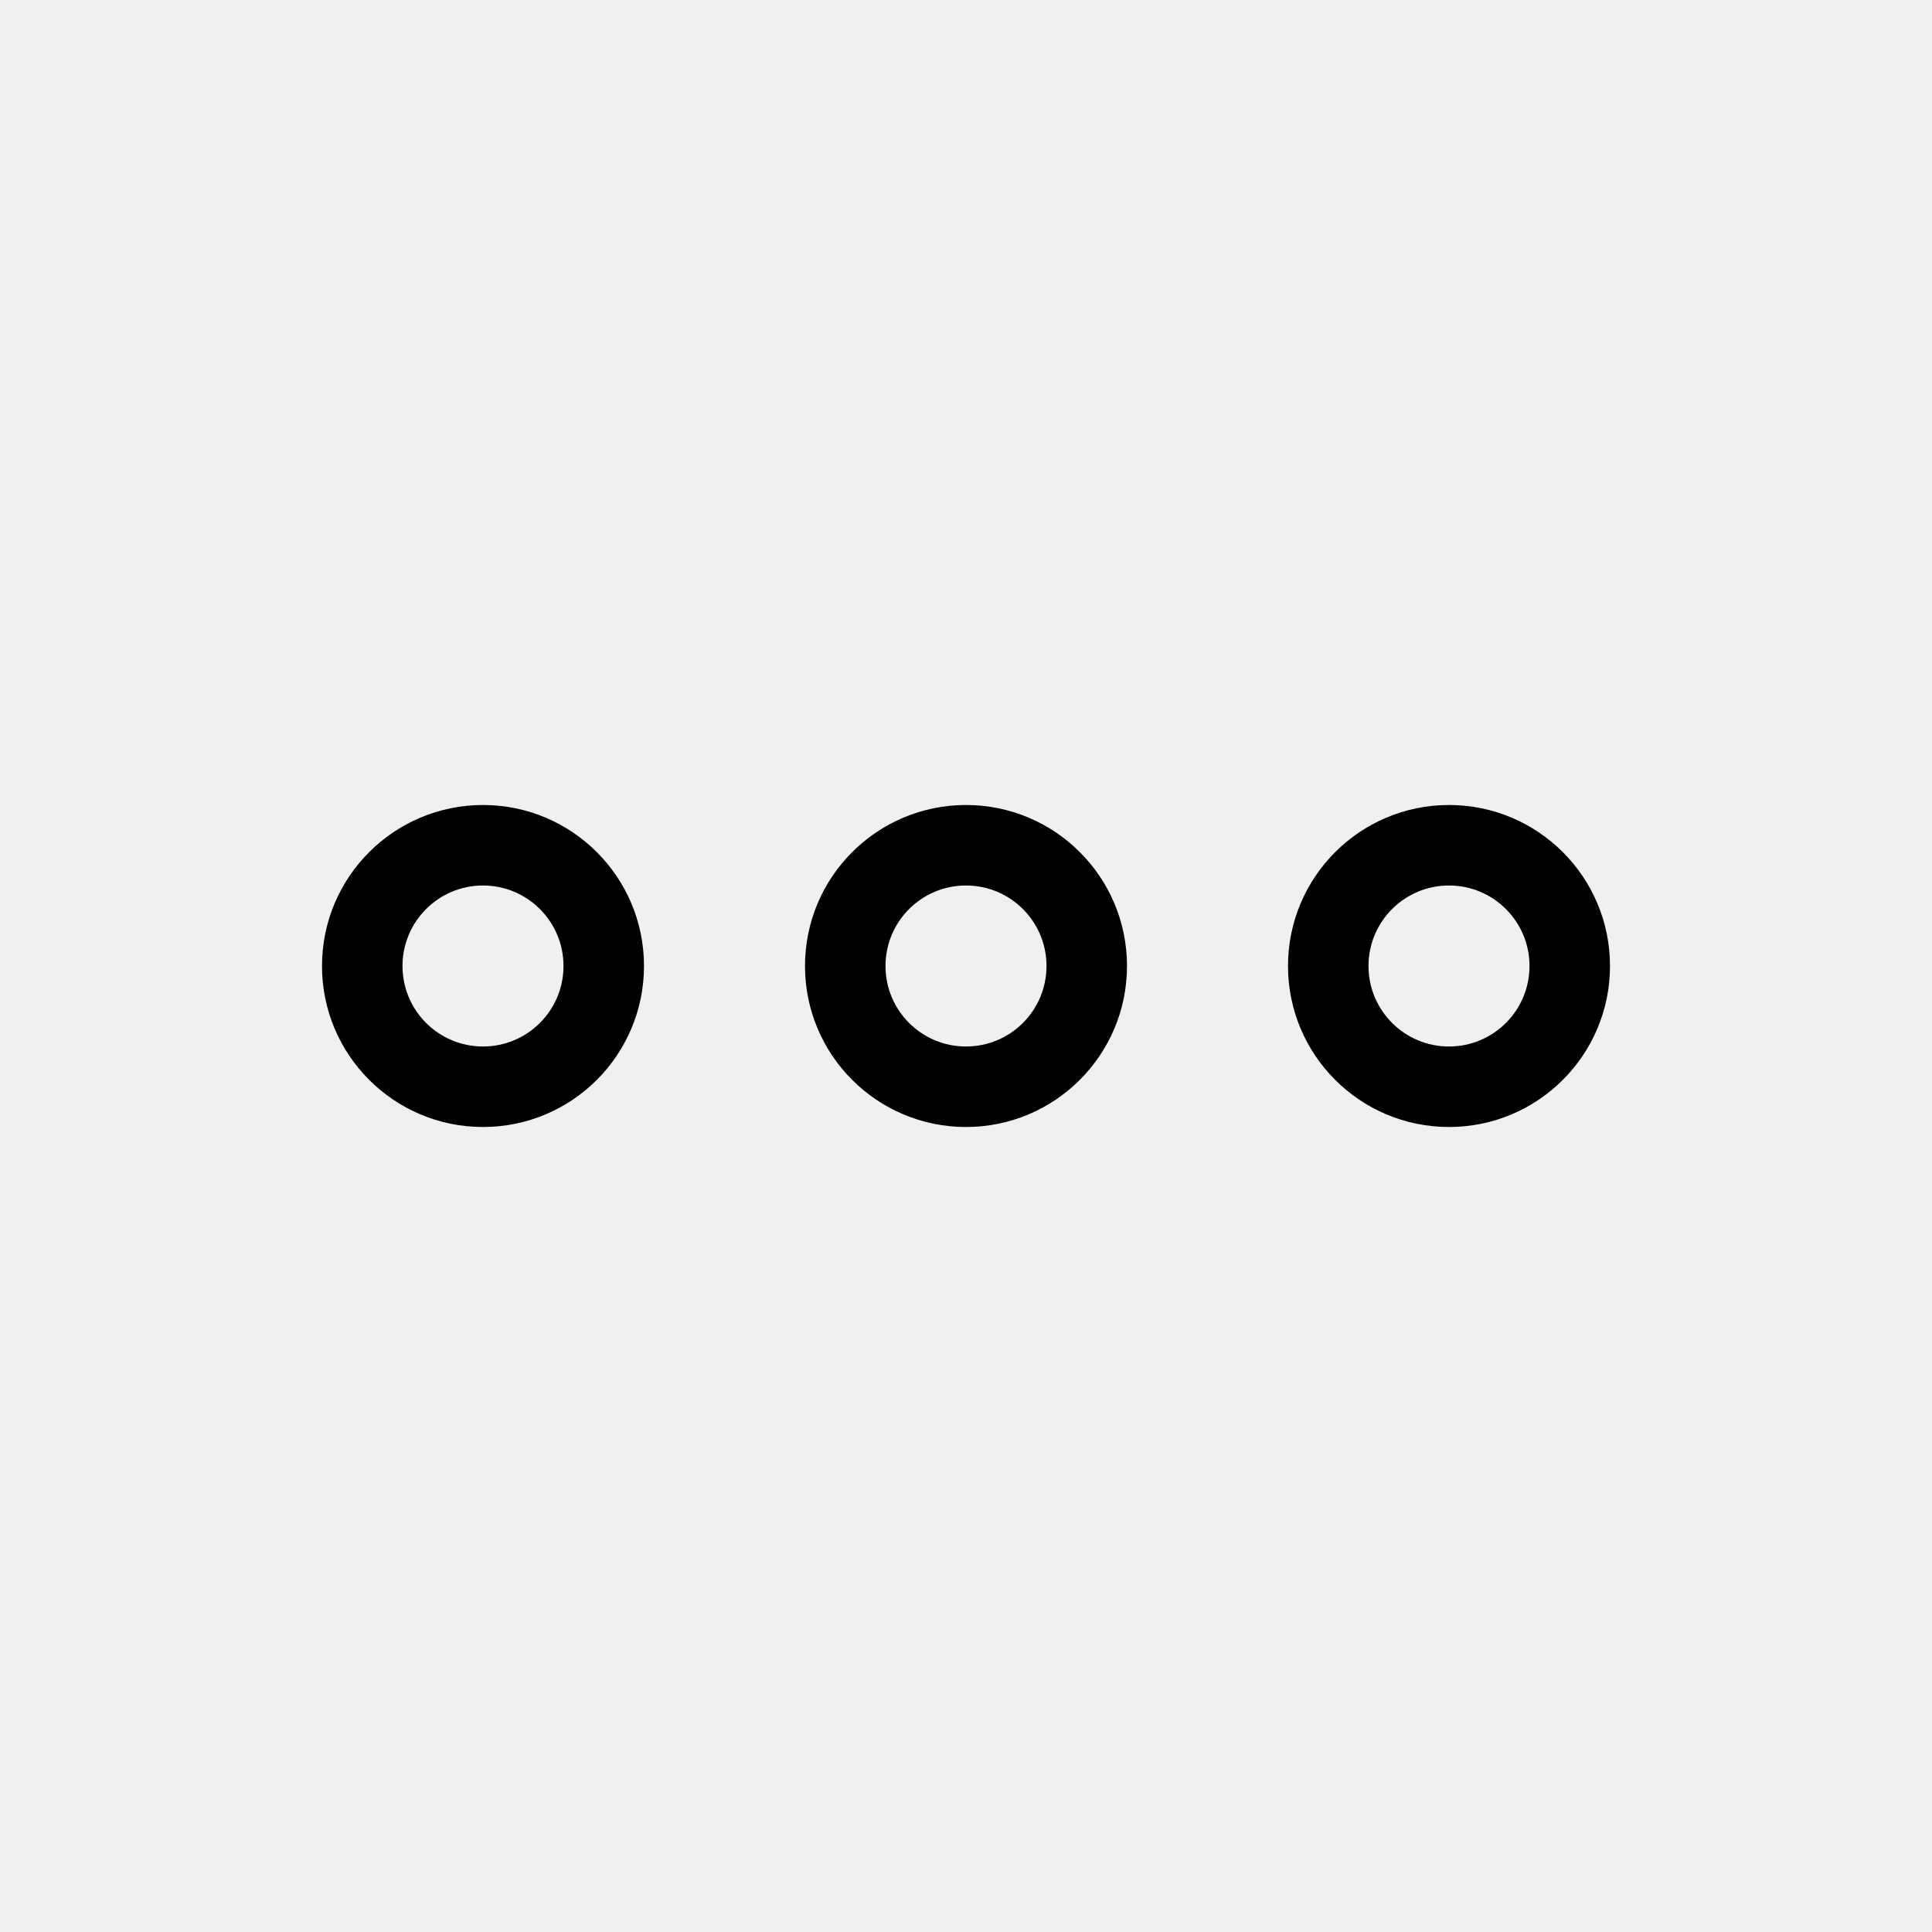
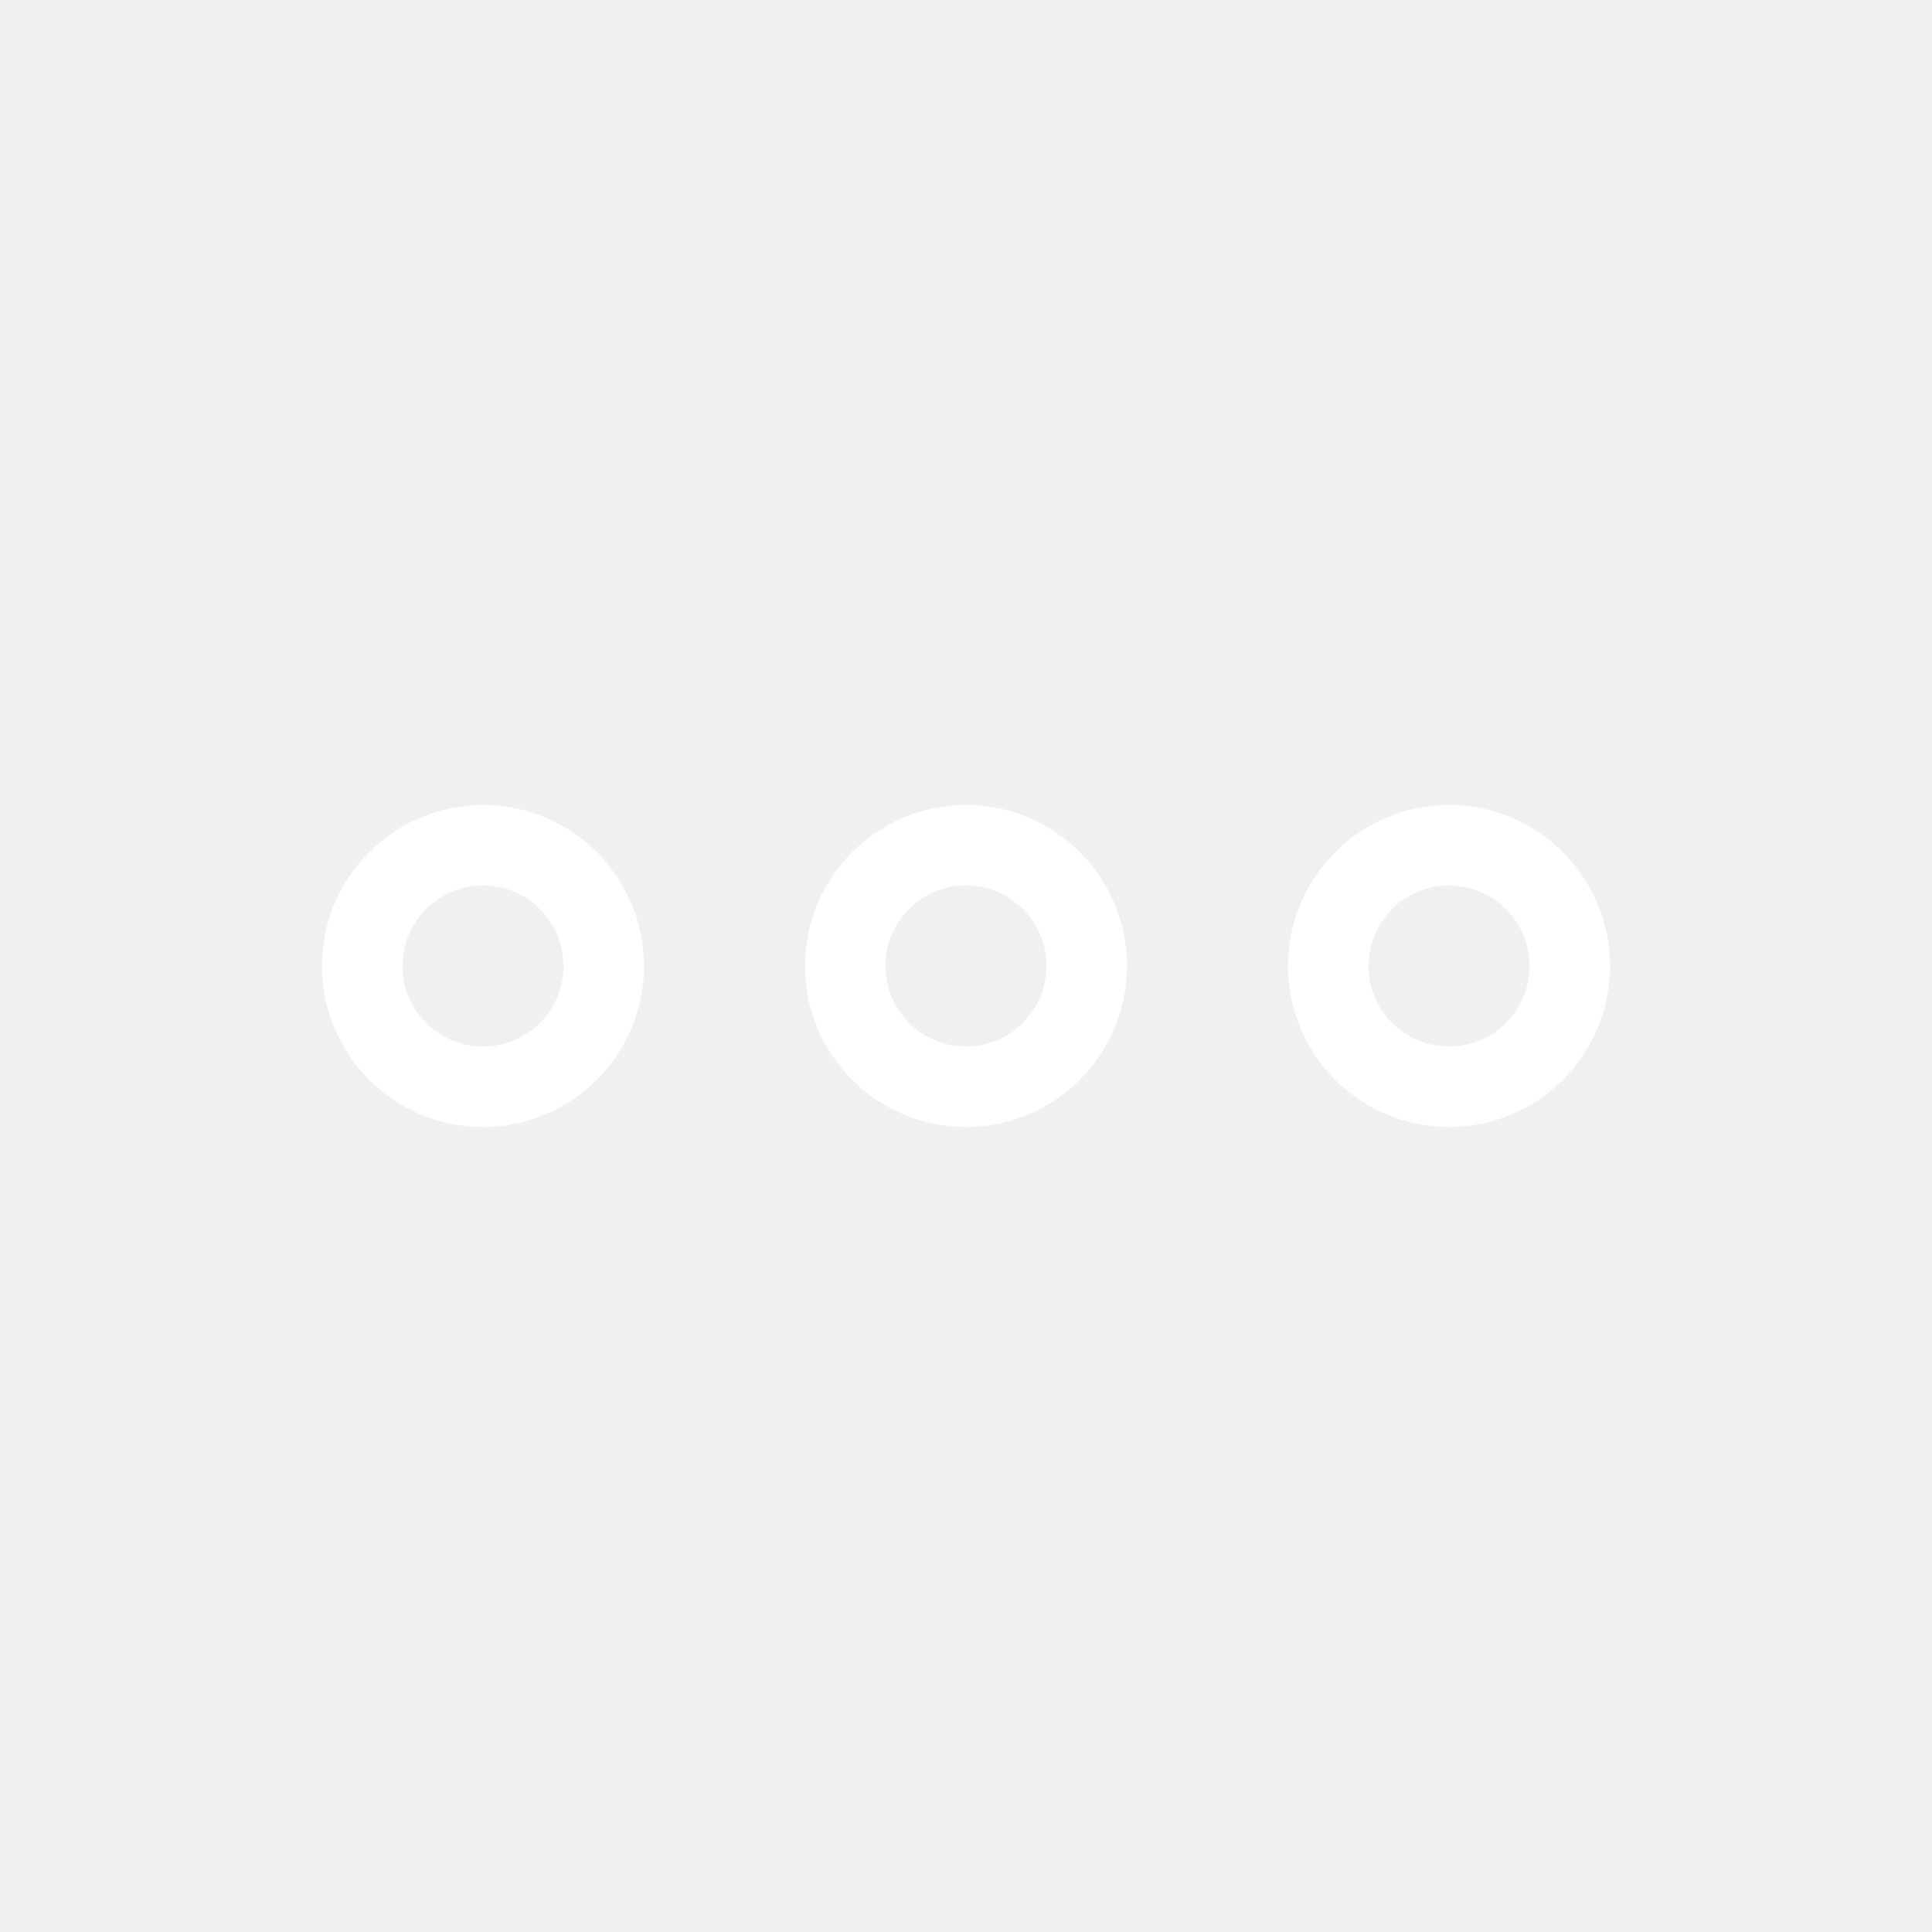
<svg xmlns="http://www.w3.org/2000/svg" width="800px" height="800px" viewBox="0 0 48 48" fill="none">
  <g id="more">
    <g id="more_2">
-       <path id="Combined Shape" fill-rule="evenodd" clip-rule="evenodd" d="M12 28C14.209 28 16 26.21 16 24C16 21.79 14.209 20 12 20C9.791 20 8 21.79 8 24C8 26.21 9.791 28 12 28ZM24 28C26.209 28 28 26.21 28 24C28 21.79 26.209 20 24 20C21.791 20 20 21.79 20 24C20 26.21 21.791 28 24 28ZM24 22C25.105 22 26 22.895 26 24C26 25.105 25.105 26 24 26C22.895 26 22 25.105 22 24C22 22.895 22.895 22 24 22ZM14 24C14 22.895 13.104 22 12 22C10.896 22 10 22.895 10 24C10 25.105 10.896 26 12 26C13.104 26 14 25.105 14 24ZM38 24C38 22.895 37.105 22 36 22C34.895 22 34 22.895 34 24C34 25.105 34.895 26 36 26C37.105 26 38 25.105 38 24ZM36 28C38.209 28 40 26.21 40 24C40 21.79 38.209 20 36 20C33.791 20 32 21.79 32 24C32 26.21 33.791 28 36 28Z" fill="#000000" />
+       <path id="Combined Shape" fill-rule="evenodd" clip-rule="evenodd" d="M12 28C14.209 28 16 26.21 16 24C16 21.79 14.209 20 12 20C9.791 20 8 21.79 8 24C8 26.21 9.791 28 12 28ZM24 28C26.209 28 28 26.21 28 24C28 21.79 26.209 20 24 20C21.791 20 20 21.79 20 24C20 26.21 21.791 28 24 28ZM24 22C25.105 22 26 22.895 26 24C26 25.105 25.105 26 24 26C22.895 26 22 25.105 22 24C22 22.895 22.895 22 24 22ZM14 24C14 22.895 13.104 22 12 22C10.896 22 10 22.895 10 24C10 25.105 10.896 26 12 26C13.104 26 14 25.105 14 24ZM38 24C38 22.895 37.105 22 36 22C34.895 22 34 22.895 34 24C34 25.105 34.895 26 36 26C37.105 26 38 25.105 38 24ZM36 28C38.209 28 40 26.21 40 24C40 21.79 38.209 20 36 20C33.791 20 32 21.79 32 24C32 26.21 33.791 28 36 28Z" fill="#FFFFFF" />
    </g>
  </g>
</svg>
